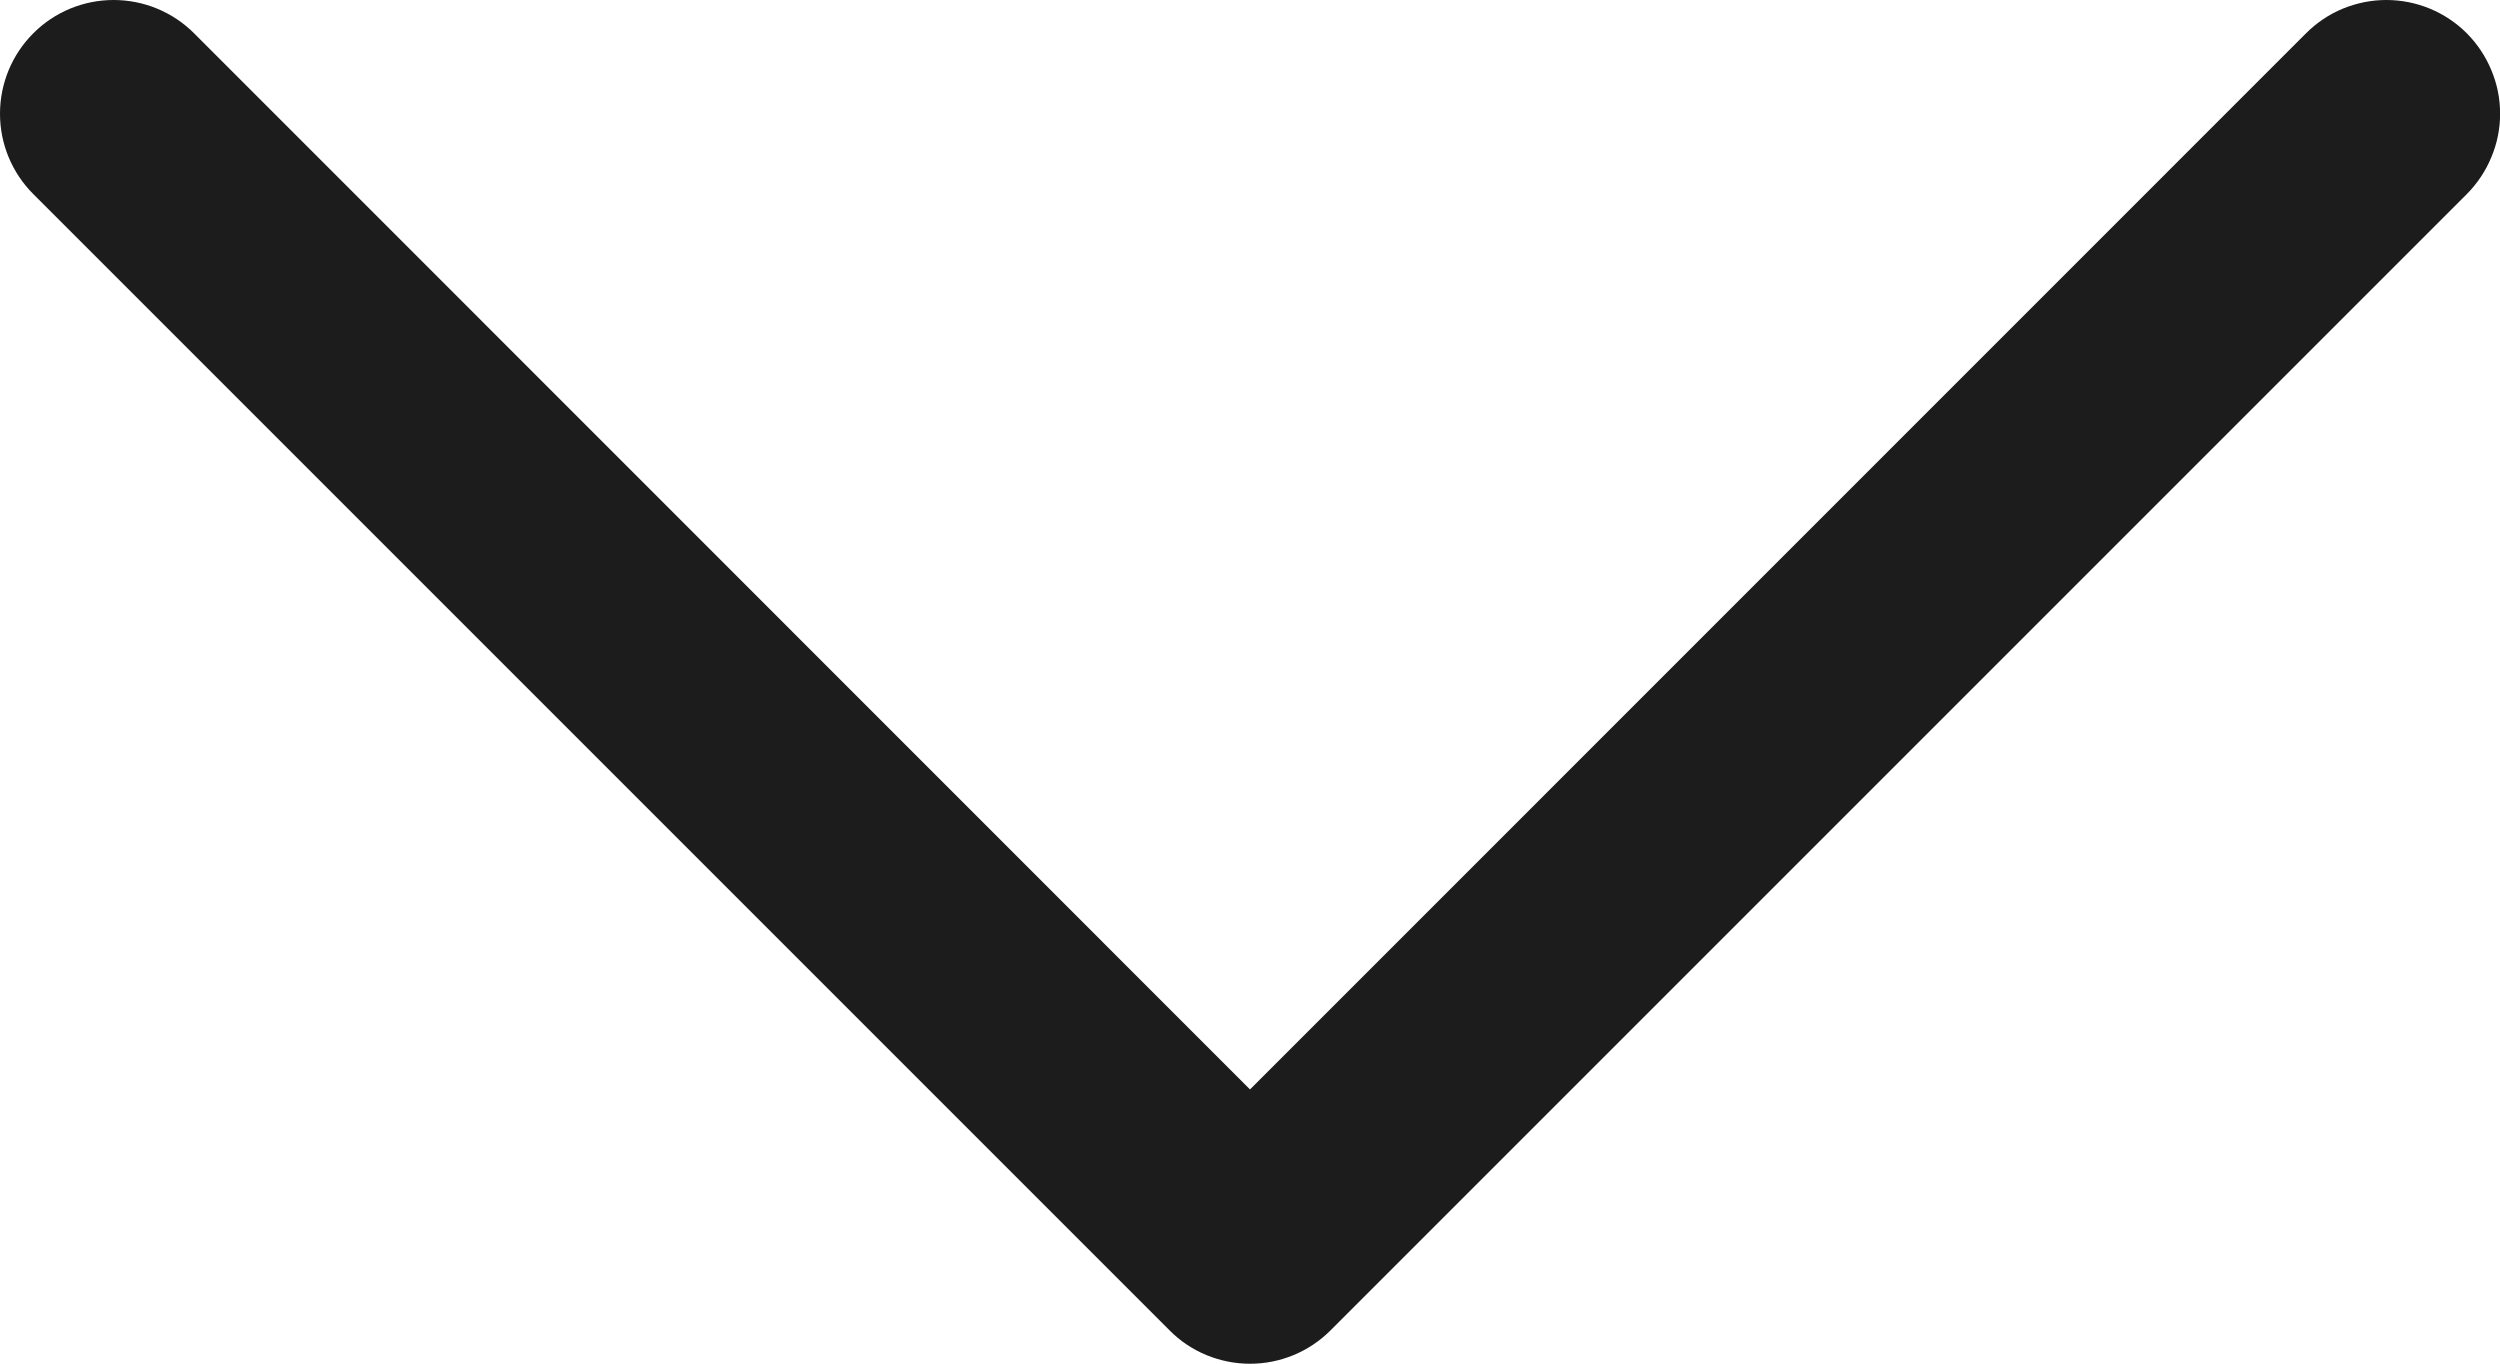
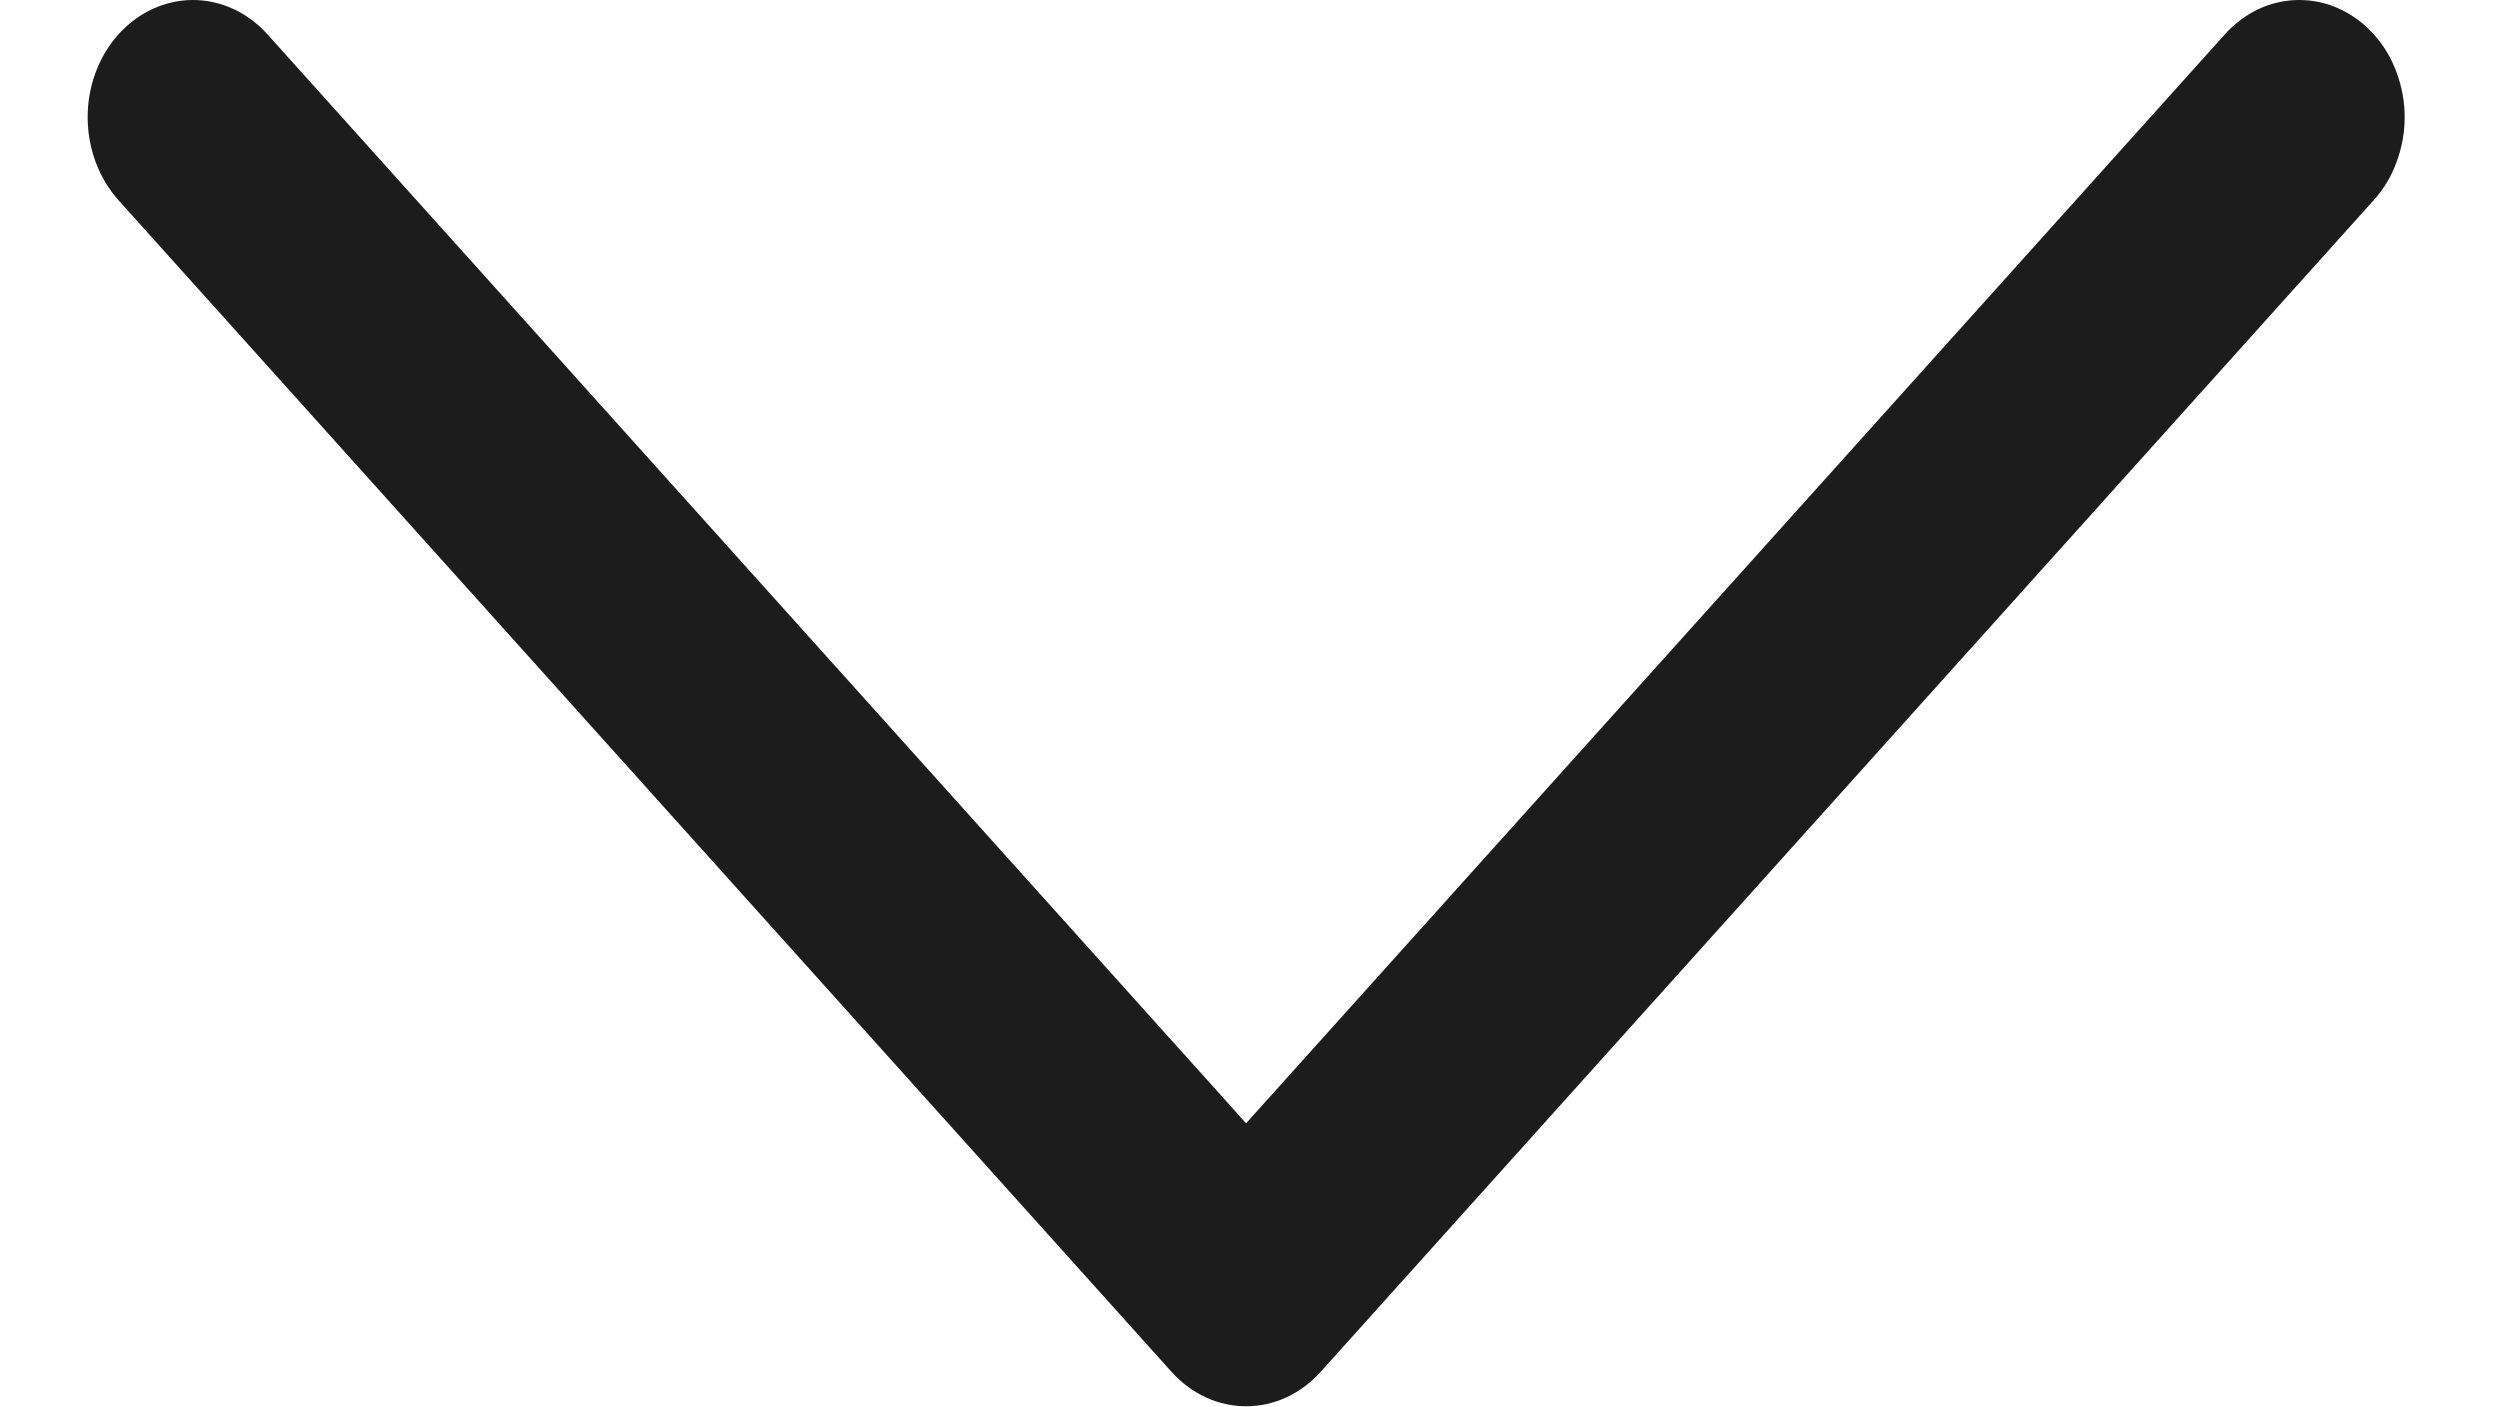
- <svg xmlns="http://www.w3.org/2000/svg" width="22" height="12" viewBox="0 0 22 12" fill="none">
-   <path id="Vector" d="M21.708 1.708L11.708 11.708C11.615 11.801 11.504 11.875 11.383 11.925C11.262 11.975 11.132 12.001 11 12.001C10.869 12.001 10.739 11.975 10.617 11.925C10.496 11.875 10.385 11.801 10.293 11.708L0.293 1.708C0.105 1.52 -0 1.266 -0 1.001C-0 0.735 0.105 0.481 0.293 0.293C0.48 0.105 0.735 0 1 0C1.265 0 1.52 0.105 1.708 0.293L11 9.587L20.293 0.293C20.386 0.2 20.496 0.126 20.617 0.076C20.739 0.026 20.869 0 21 0C21.131 0 21.262 0.026 21.383 0.076C21.504 0.126 21.615 0.2 21.708 0.293C21.8 0.386 21.874 0.496 21.924 0.618C21.975 0.739 22.001 0.869 22.001 1.001C22.001 1.132 21.975 1.262 21.924 1.383C21.874 1.505 21.8 1.615 21.708 1.708Z" fill="#1C1C1C" />
+ <svg xmlns="http://www.w3.org/2000/svg" width="16" height="9" viewBox="0 0 16 9" fill="none">
+   <path id="Vector" d="M15.192 1.281L8.452 8.78C8.389 8.85 8.315 8.905 8.233 8.943C8.151 8.981 8.064 9 7.975 9C7.887 9 7.799 8.981 7.717 8.943C7.635 8.905 7.561 8.85 7.498 8.78L0.758 1.281C0.632 1.14 0.561 0.949 0.561 0.75C0.561 0.551 0.632 0.36 0.758 0.22C0.885 0.079 1.056 0 1.235 0C1.414 0 1.585 0.079 1.712 0.22L7.975 7.189L14.239 0.22C14.301 0.15 14.376 0.095 14.457 0.057C14.539 0.019 14.627 0 14.715 0C14.804 0 14.892 0.019 14.973 0.057C15.055 0.095 15.13 0.15 15.192 0.22C15.255 0.289 15.305 0.372 15.338 0.463C15.372 0.554 15.39 0.652 15.39 0.75C15.39 0.849 15.372 0.946 15.338 1.037C15.305 1.129 15.255 1.211 15.192 1.281Z" fill="#1C1C1C" />
</svg>
